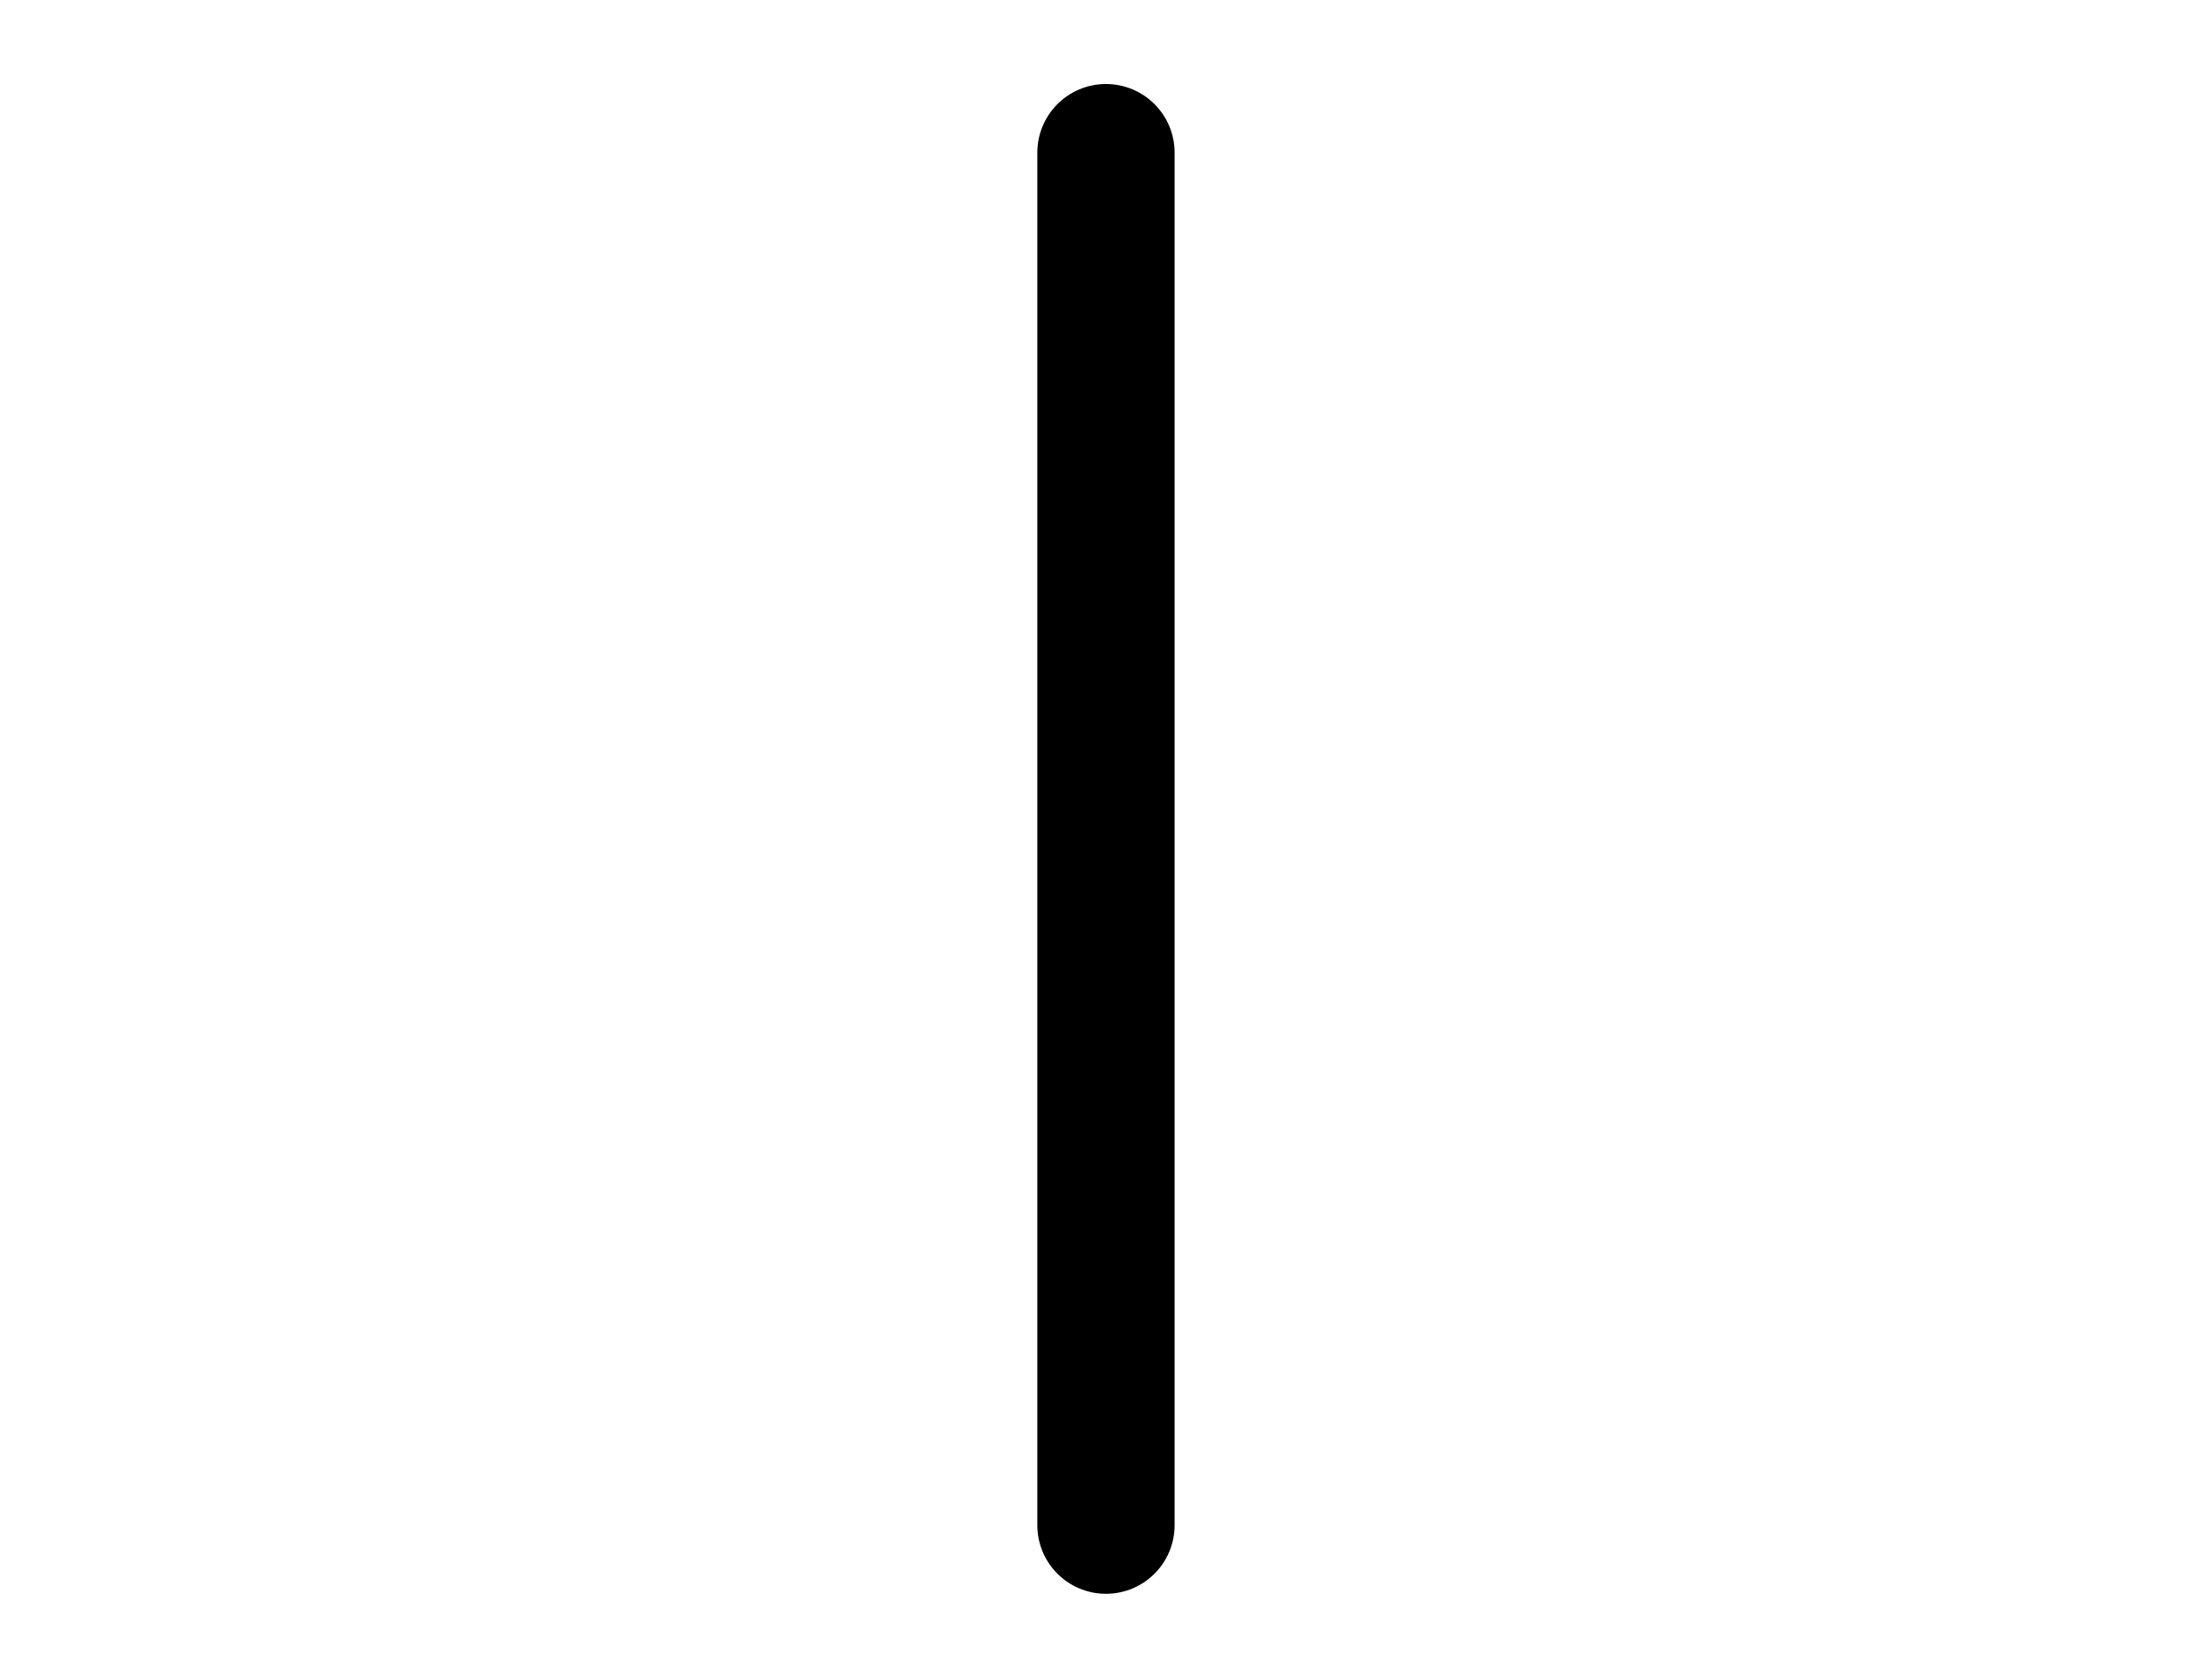
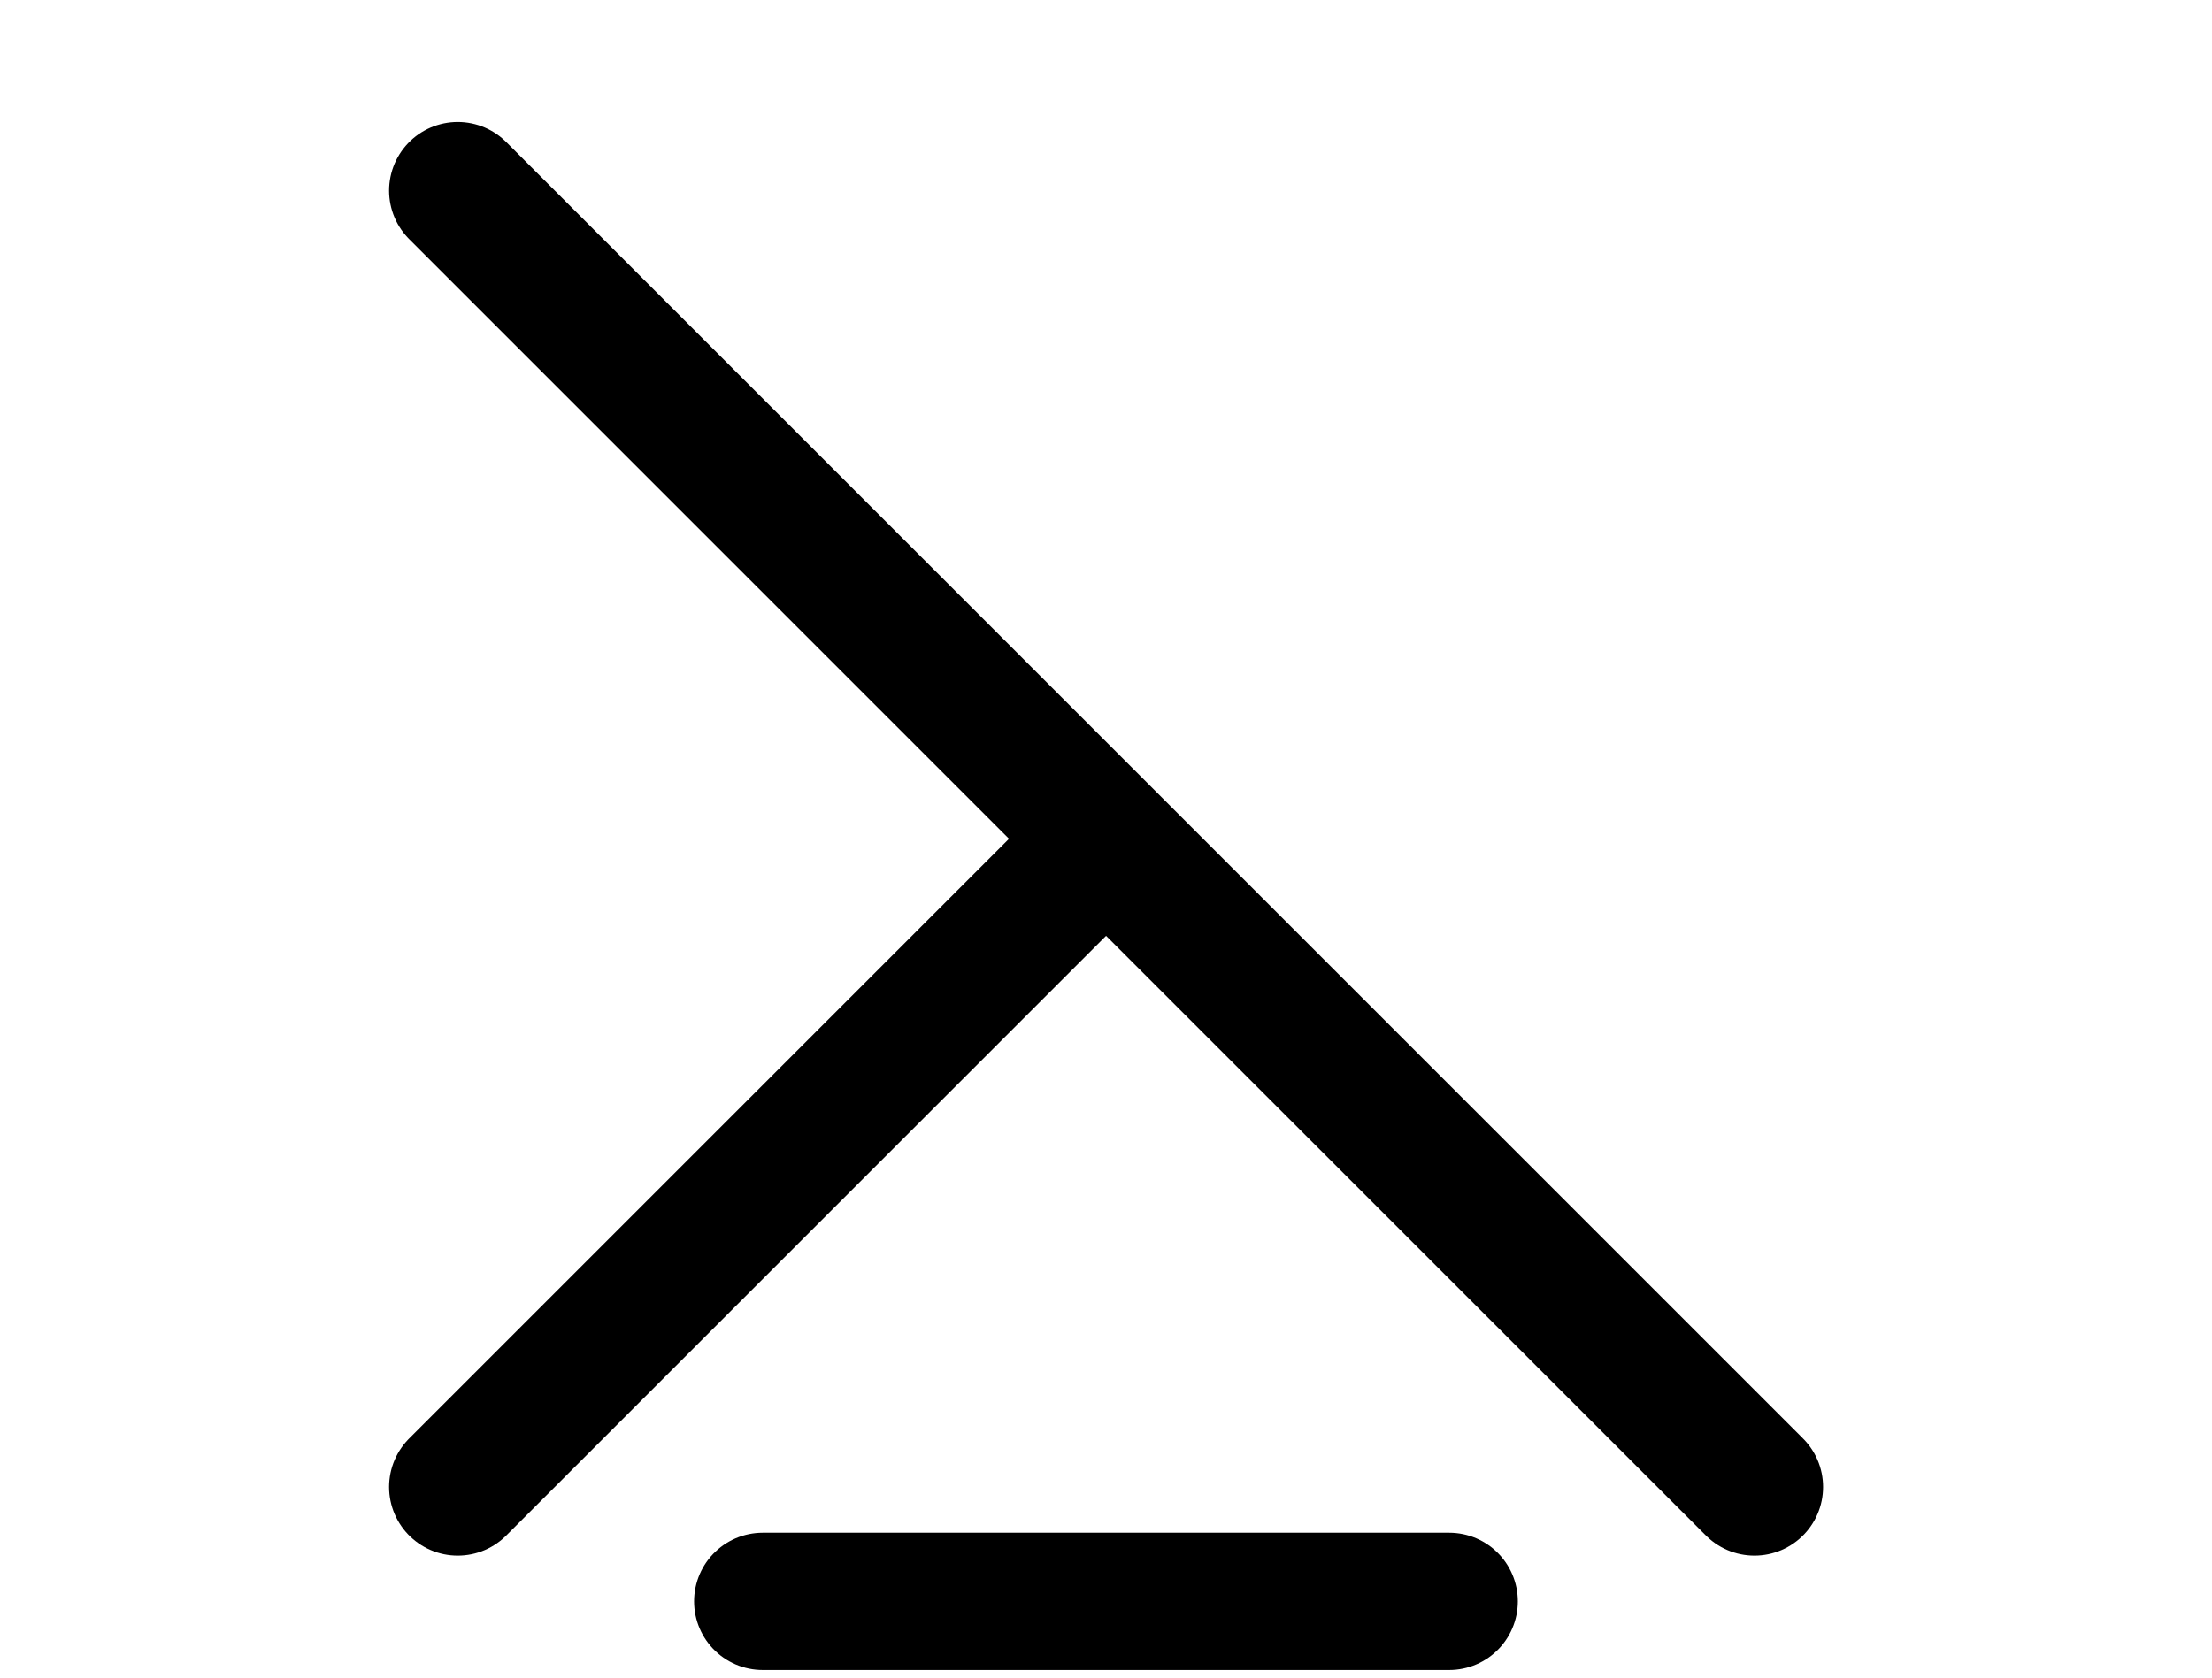
<svg xmlns="http://www.w3.org/2000/svg" version="1.1" id="svg18165" viewBox="0 0 9.667 7.333" height="22" width="0.29E2">
  <defs id="defs18167" />
  <g transform="translate(0.08333333,-1045.029)" id="layer1">
-     <path id="path11085" d="m 4.75,1045.696 v 6" style="fill:none;fill-rule:evenodd;stroke:#000000;stroke-width:0.6;stroke-linecap:round;stroke-linejoin:miter;stroke-miterlimit:4;stroke-dasharray:none;stroke-opacity:1" />
+     <path id="path4739" d="m 1.917,1045.862 5.667,5.667" style="fill:none;fill-rule:evenodd;stroke:#000000;stroke-width:0.6;stroke-linecap:round;stroke-linejoin:miter;stroke-miterlimit:4;stroke-dasharray:none;stroke-opacity:1" />
+     <path id="path4743" d="m 1.917,1051.529 2.667,-2.667" style="fill:none;fill-rule:evenodd;stroke:#000000;stroke-width:0.6;stroke-linecap:round;stroke-linejoin:miter;stroke-miterlimit:4;stroke-dasharray:none;stroke-opacity:1" />
+     <path id="purl" d="m 6.25,1052.029 h -3" style="fill:none;fill-rule:evenodd;stroke:#000000;stroke-width:0.6;stroke-linecap:round;stroke-linejoin:miter;stroke-miterlimit:4;stroke-dasharray:none;stroke-opacity:1" />
  </g>
</svg>
